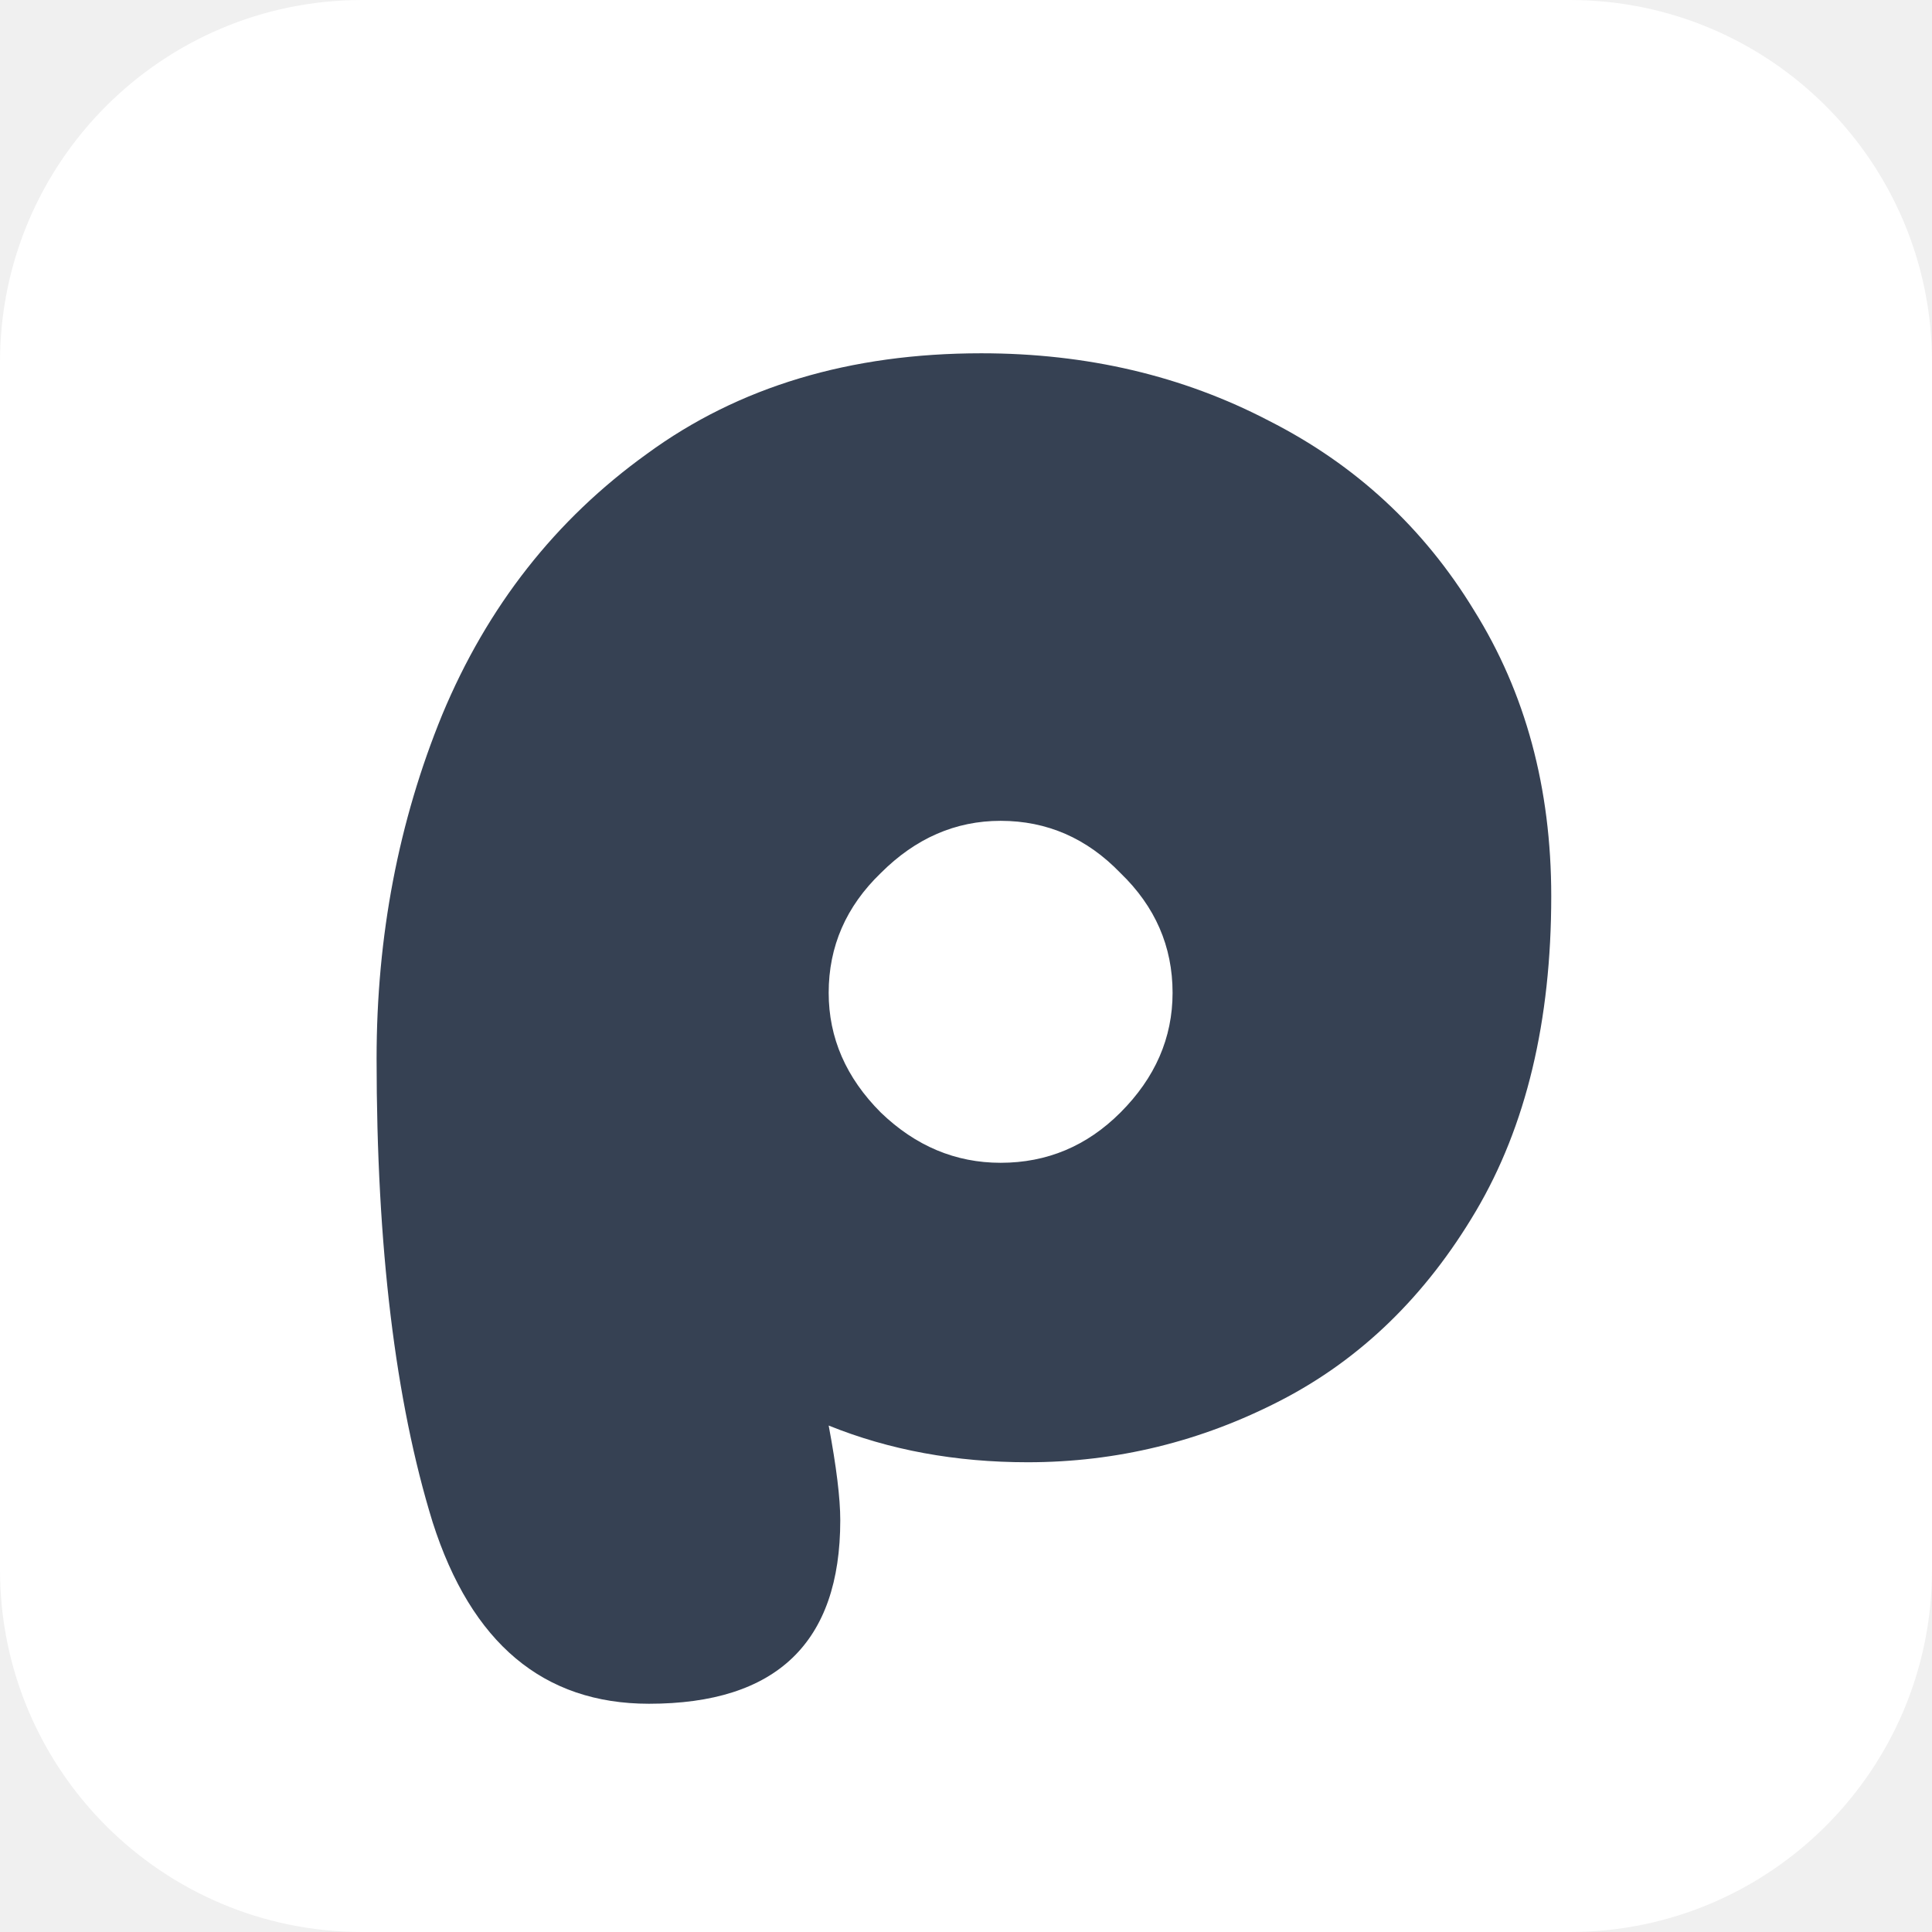
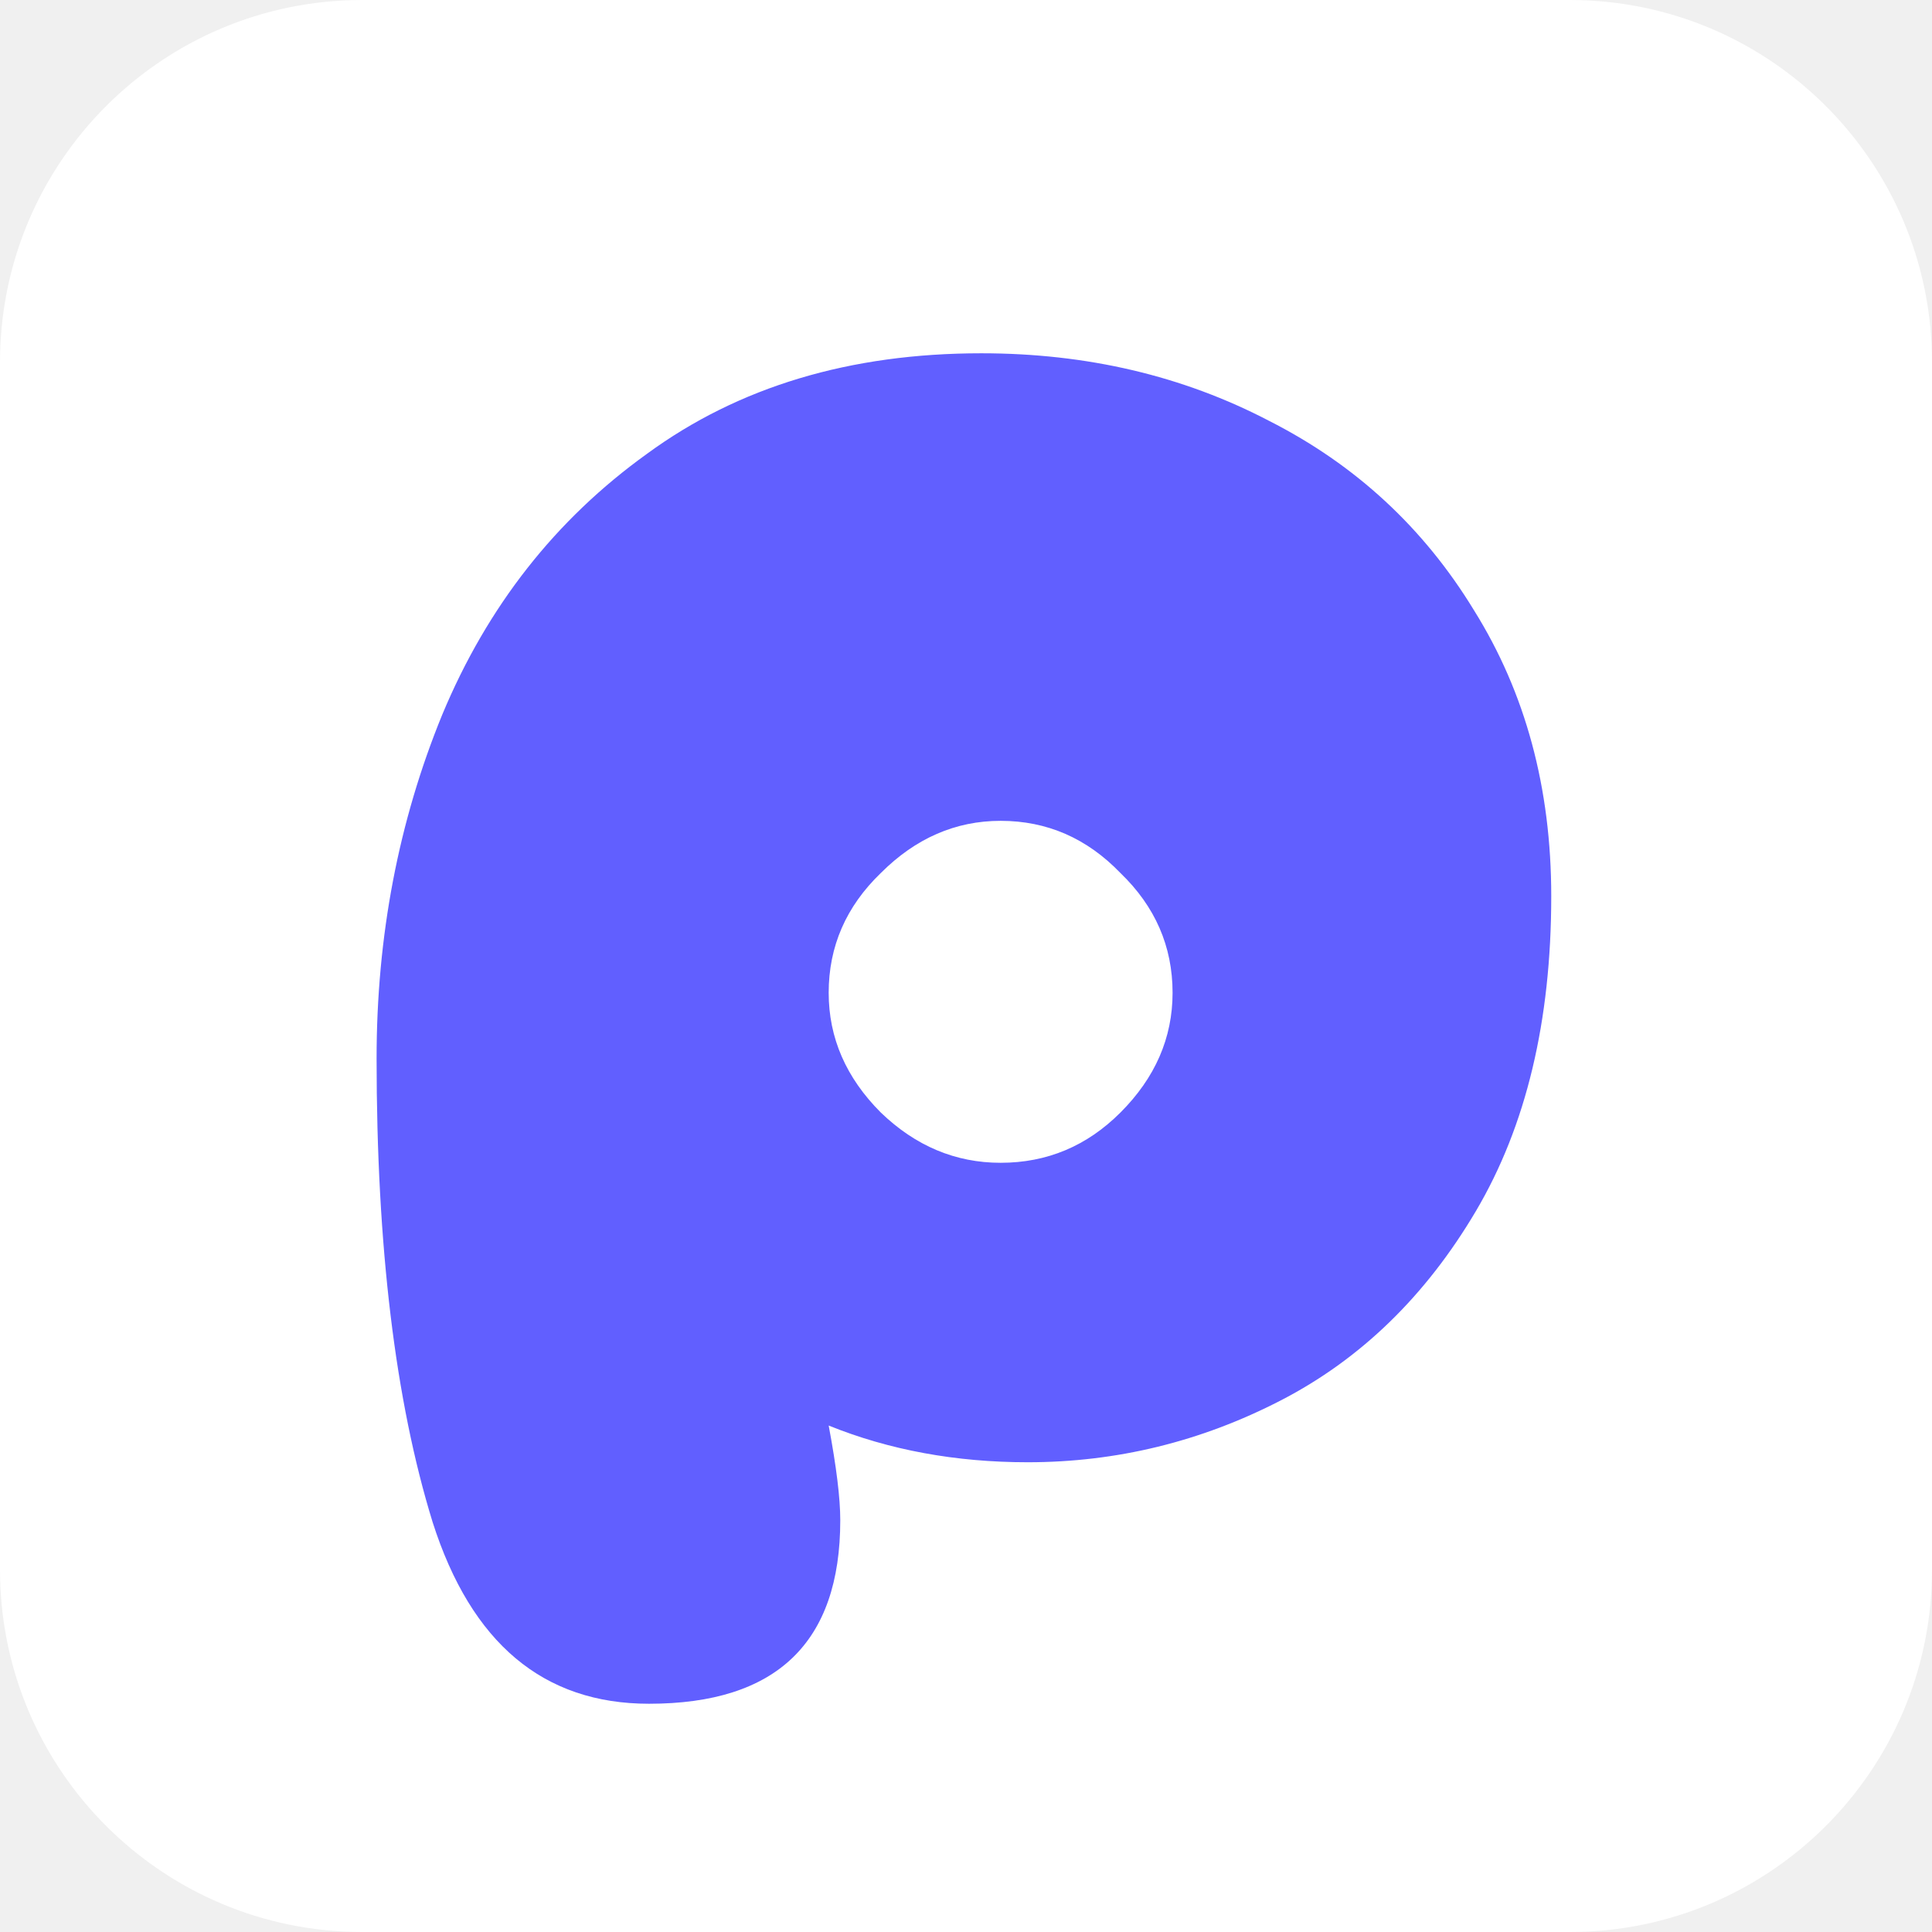
<svg xmlns="http://www.w3.org/2000/svg" version="1.1" width="512" height="512">
  <svg width="512" height="512" viewBox="0 0 512 512" fill="none">
    <g clip-path="url(#clip0_1802_2)">
      <rect width="512" height="512" rx="96" fill="white" />
-       <path d="M171.992 451.512C144.003 451.512 124.888 435.469 114.648 403.384C104.749 371.299 99.8 330.339 99.8 280.504C99.8 248.077 105.603 217.699 117.208 189.368C129.155 160.696 147.245 137.656 171.48 120.248C195.715 102.499 225.24 93.624 260.056 93.624C288.045 93.624 313.475 99.597 336.344 111.544C359.213 123.149 377.304 139.875 390.616 161.72C404.269 183.565 411.096 208.824 411.096 237.496C411.096 270.605 404.44 298.424 391.128 320.952C377.816 343.48 360.579 360.205 339.416 371.128C318.253 382.051 295.896 387.512 272.344 387.512C253.229 387.512 235.651 384.269 219.608 377.784C221.656 388.707 222.68 397.069 222.68 402.872C222.68 435.299 205.784 451.512 171.992 451.512ZM265.176 308.152C277.464 308.152 288.045 303.715 296.92 294.84C306.136 285.624 310.744 275.043 310.744 263.096C310.744 250.808 306.136 240.227 296.92 231.352C288.045 222.136 277.464 217.528 265.176 217.528C253.229 217.528 242.648 222.136 233.432 231.352C224.216 240.227 219.608 250.808 219.608 263.096C219.608 275.043 224.216 285.624 233.432 294.84C242.648 303.715 253.229 308.152 265.176 308.152Z" fill="#364153" />
+       <path d="M171.992 451.512C144.003 451.512 124.888 435.469 114.648 403.384C104.749 371.299 99.8 330.339 99.8 280.504C99.8 248.077 105.603 217.699 117.208 189.368C129.155 160.696 147.245 137.656 171.48 120.248C195.715 102.499 225.24 93.624 260.056 93.624C288.045 93.624 313.475 99.597 336.344 111.544C359.213 123.149 377.304 139.875 390.616 161.72C404.269 183.565 411.096 208.824 411.096 237.496C411.096 270.605 404.44 298.424 391.128 320.952C377.816 343.48 360.579 360.205 339.416 371.128C318.253 382.051 295.896 387.512 272.344 387.512C253.229 387.512 235.651 384.269 219.608 377.784C221.656 388.707 222.68 397.069 222.68 402.872C222.68 435.299 205.784 451.512 171.992 451.512ZM265.176 308.152C277.464 308.152 288.045 303.715 296.92 294.84C306.136 285.624 310.744 275.043 310.744 263.096C310.744 250.808 306.136 240.227 296.92 231.352C288.045 222.136 277.464 217.528 265.176 217.528C253.229 217.528 242.648 222.136 233.432 231.352C224.216 240.227 219.608 250.808 219.608 263.096C219.608 275.043 224.216 285.624 233.432 294.84C242.648 303.715 253.229 308.152 265.176 308.152Z" fill="#615FFF" />
    </g>
    <defs>
      <clipPath id="SvgjsClipPath1001">
        <rect width="512" height="512" fill="white" />
      </clipPath>
    </defs>
  </svg>
  <style>@media (prefers-color-scheme: light) { :root { filter: none; } }
@media (prefers-color-scheme: dark) { :root { filter: none; } }
</style>
</svg>
